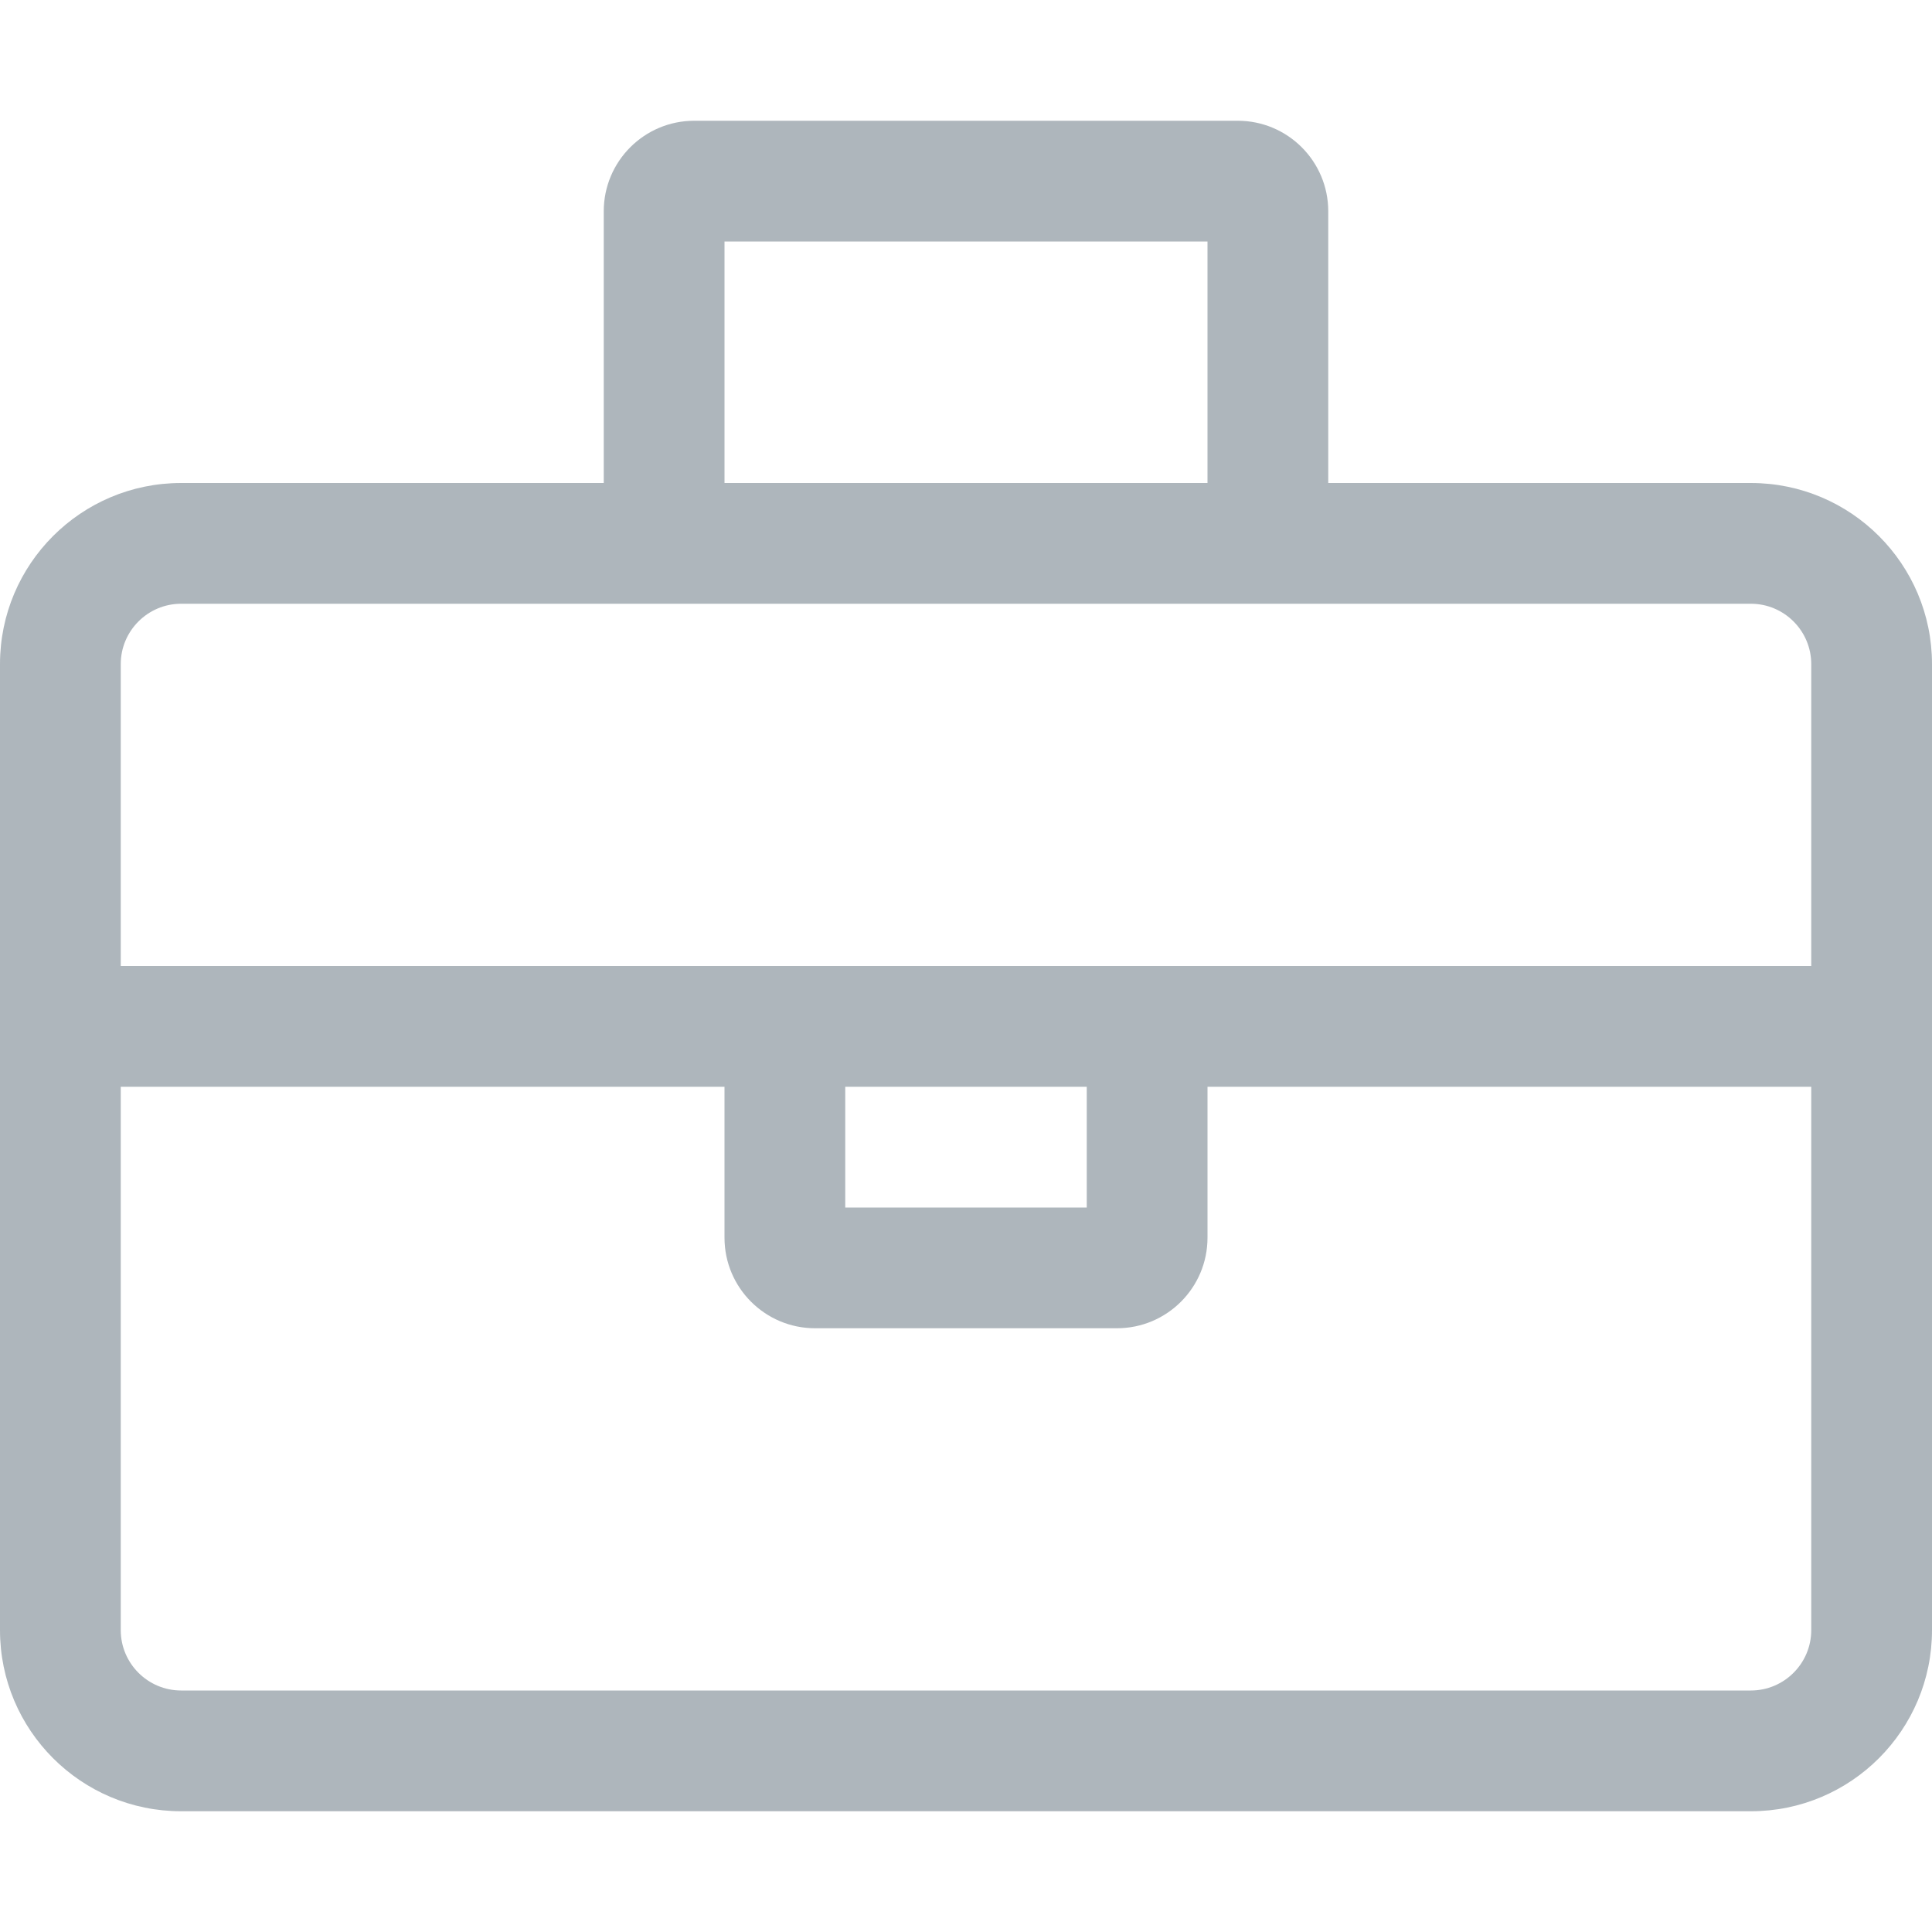
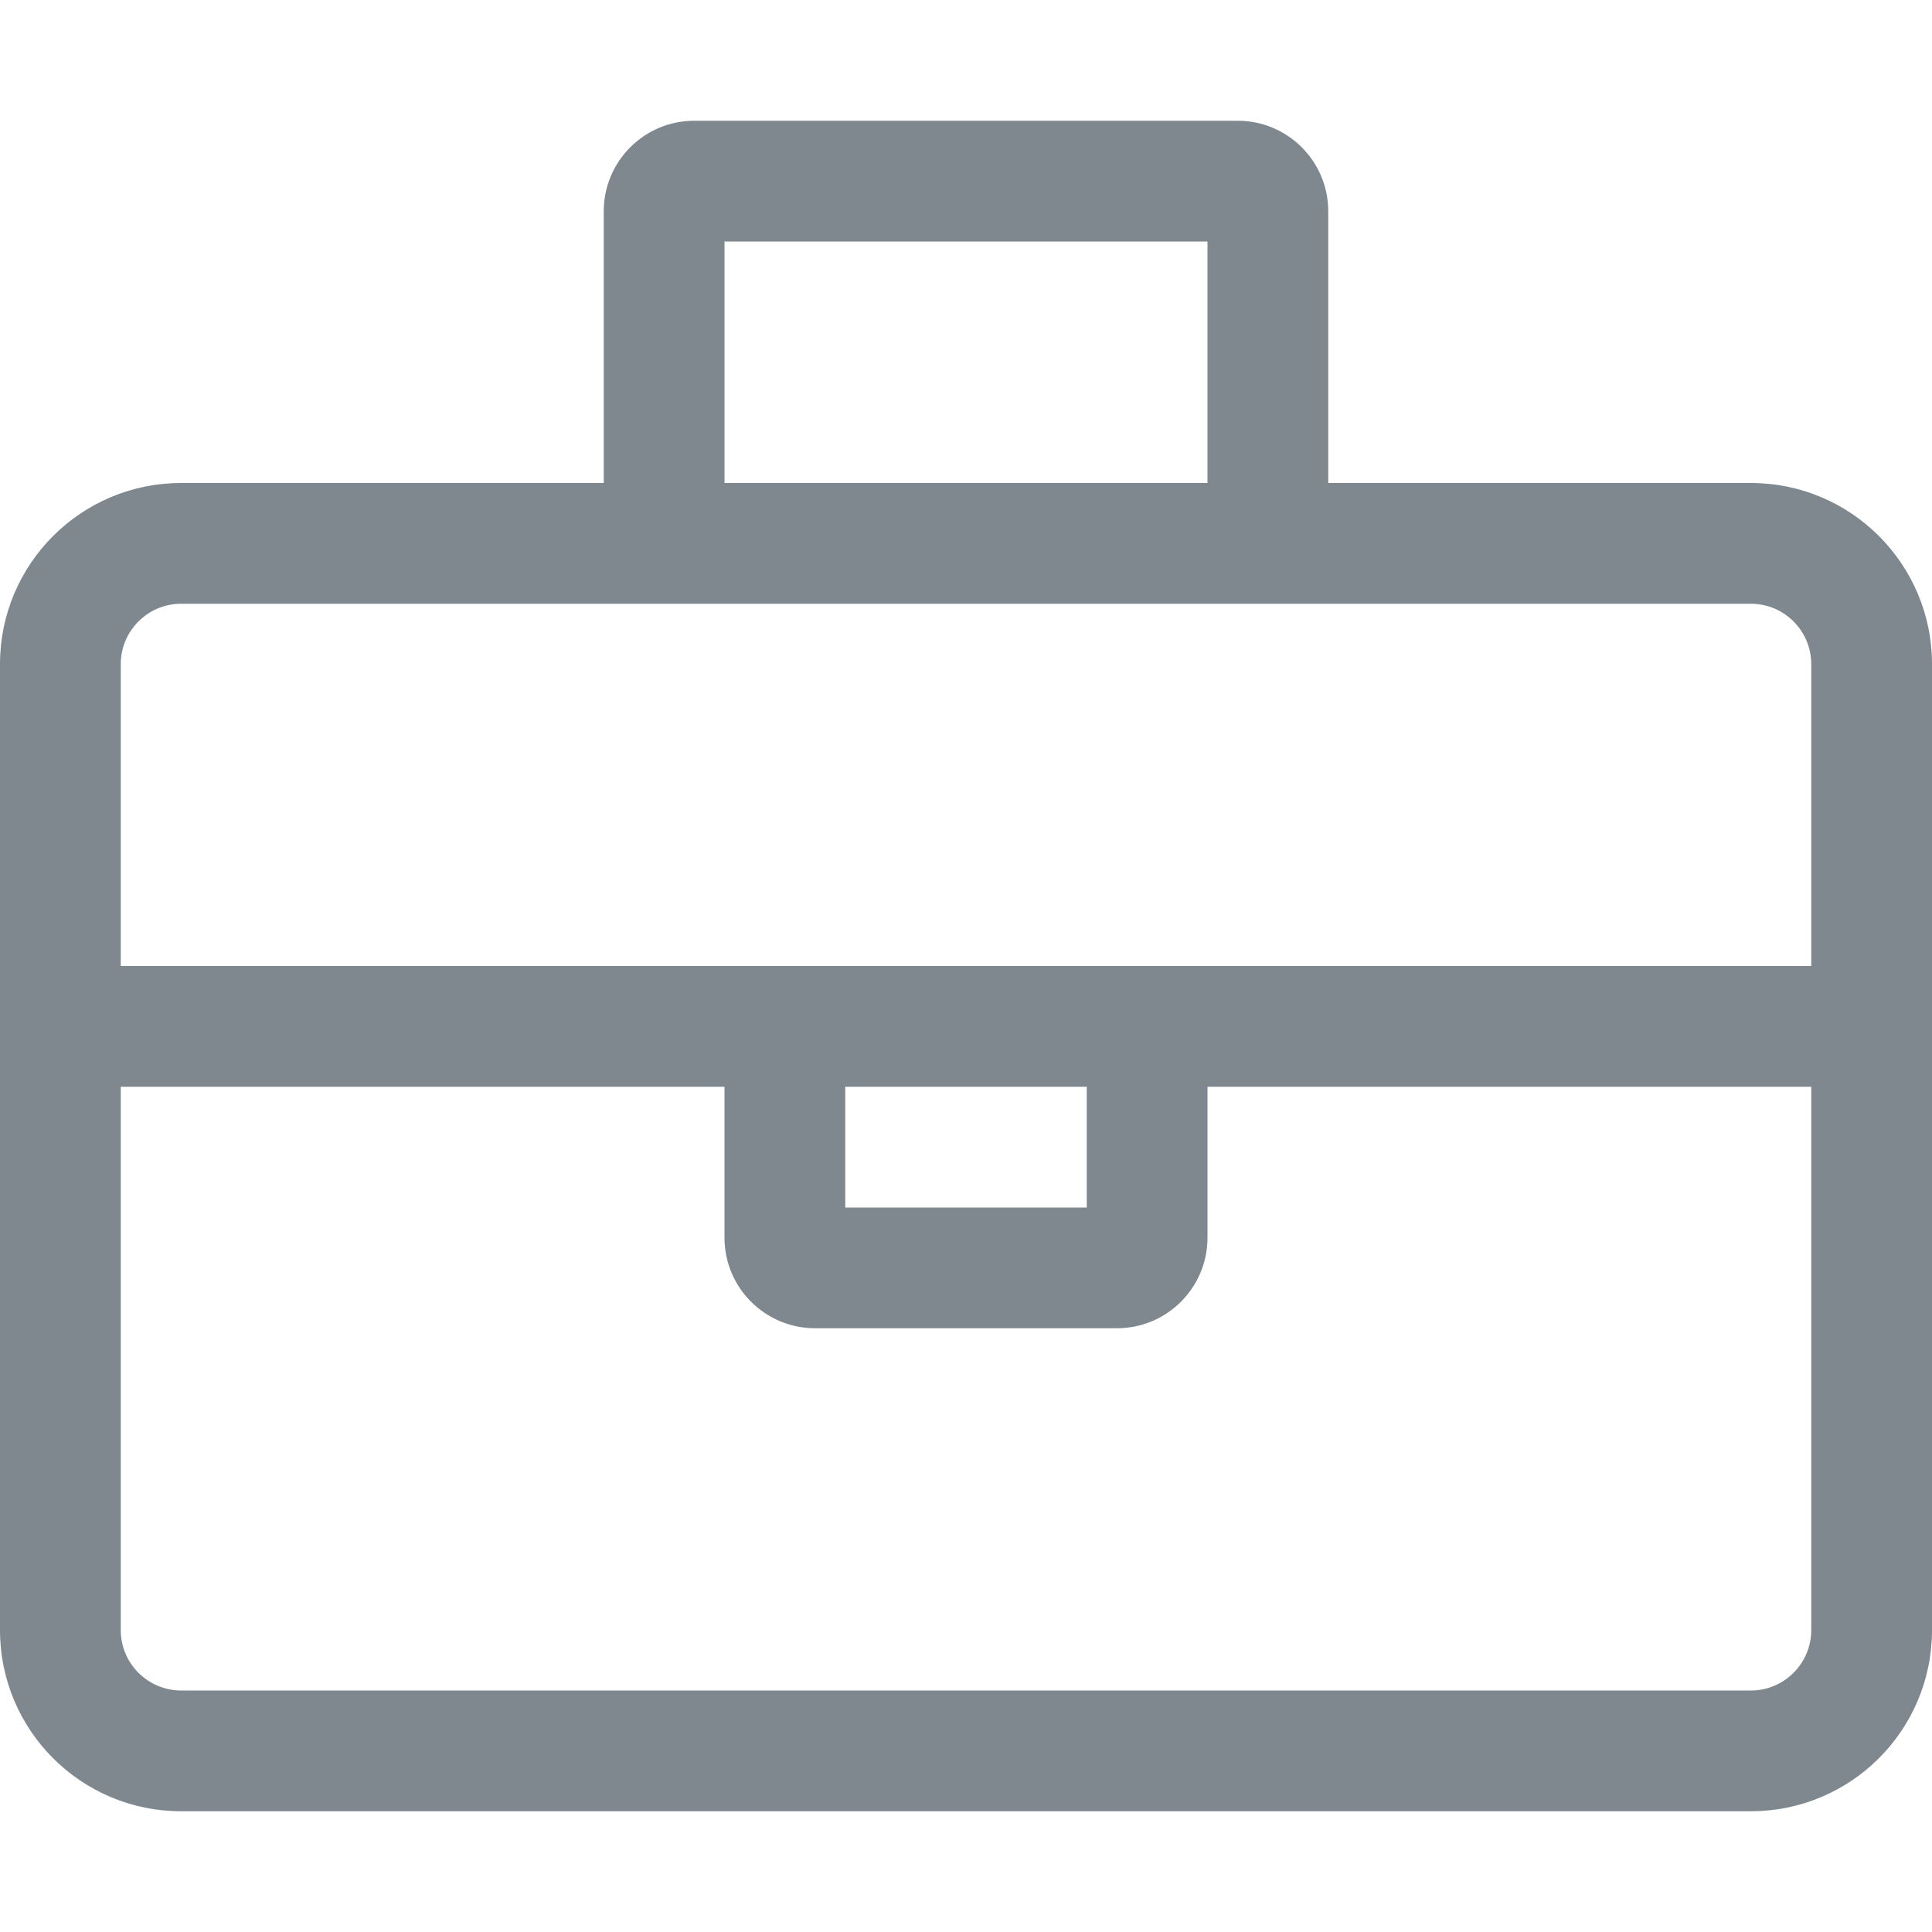
<svg xmlns="http://www.w3.org/2000/svg" aria-hidden="true" focusable="false" data-prefix="fal" data-icon="briefcase" role="img" viewBox="0 0 512 512" class="svg-inline--fa fa-briefcase fa-w-16 fa-2x">
-   <path fill="#AEB6BC" d="M464 128H352V56c0-13.26-10.74-24-24-24H184c-13.26 0-24 10.74-24 24v72H48c-26.51 0-48 21.49-48 48v256c0 26.51 21.49 48 48 48h416c26.51 0 48-21.49 48-48V176c0-26.51-21.49-48-48-48zM192 64h128v64H192V64zm288 368c0 8.82-7.18 16-16 16H48c-8.82 0-16-7.18-16-16V288h160v40c0 13.25 10.75 24 24 24h80c13.25 0 24-10.75 24-24v-40h160v144zM224 320v-32h64v32h-64zm256-64H32v-80c0-8.82 7.18-16 16-16h416c8.82 0 16 7.18 16 16v80z" class="" />
+   <path fill="#80888F" d="M464 128H352V56c0-13.26-10.74-24-24-24H184c-13.26 0-24 10.74-24 24v72H48c-26.51 0-48 21.49-48 48v256c0 26.51 21.49 48 48 48h416c26.51 0 48-21.49 48-48V176c0-26.51-21.49-48-48-48zM192 64h128v64H192V64zm288 368c0 8.82-7.18 16-16 16H48c-8.82 0-16-7.18-16-16V288h160v40c0 13.25 10.75 24 24 24h80c13.25 0 24-10.75 24-24v-40h160v144zM224 320v-32h64v32h-64zm256-64H32v-80c0-8.82 7.18-16 16-16h416c8.82 0 16 7.18 16 16v80z" class="" />
</svg>
